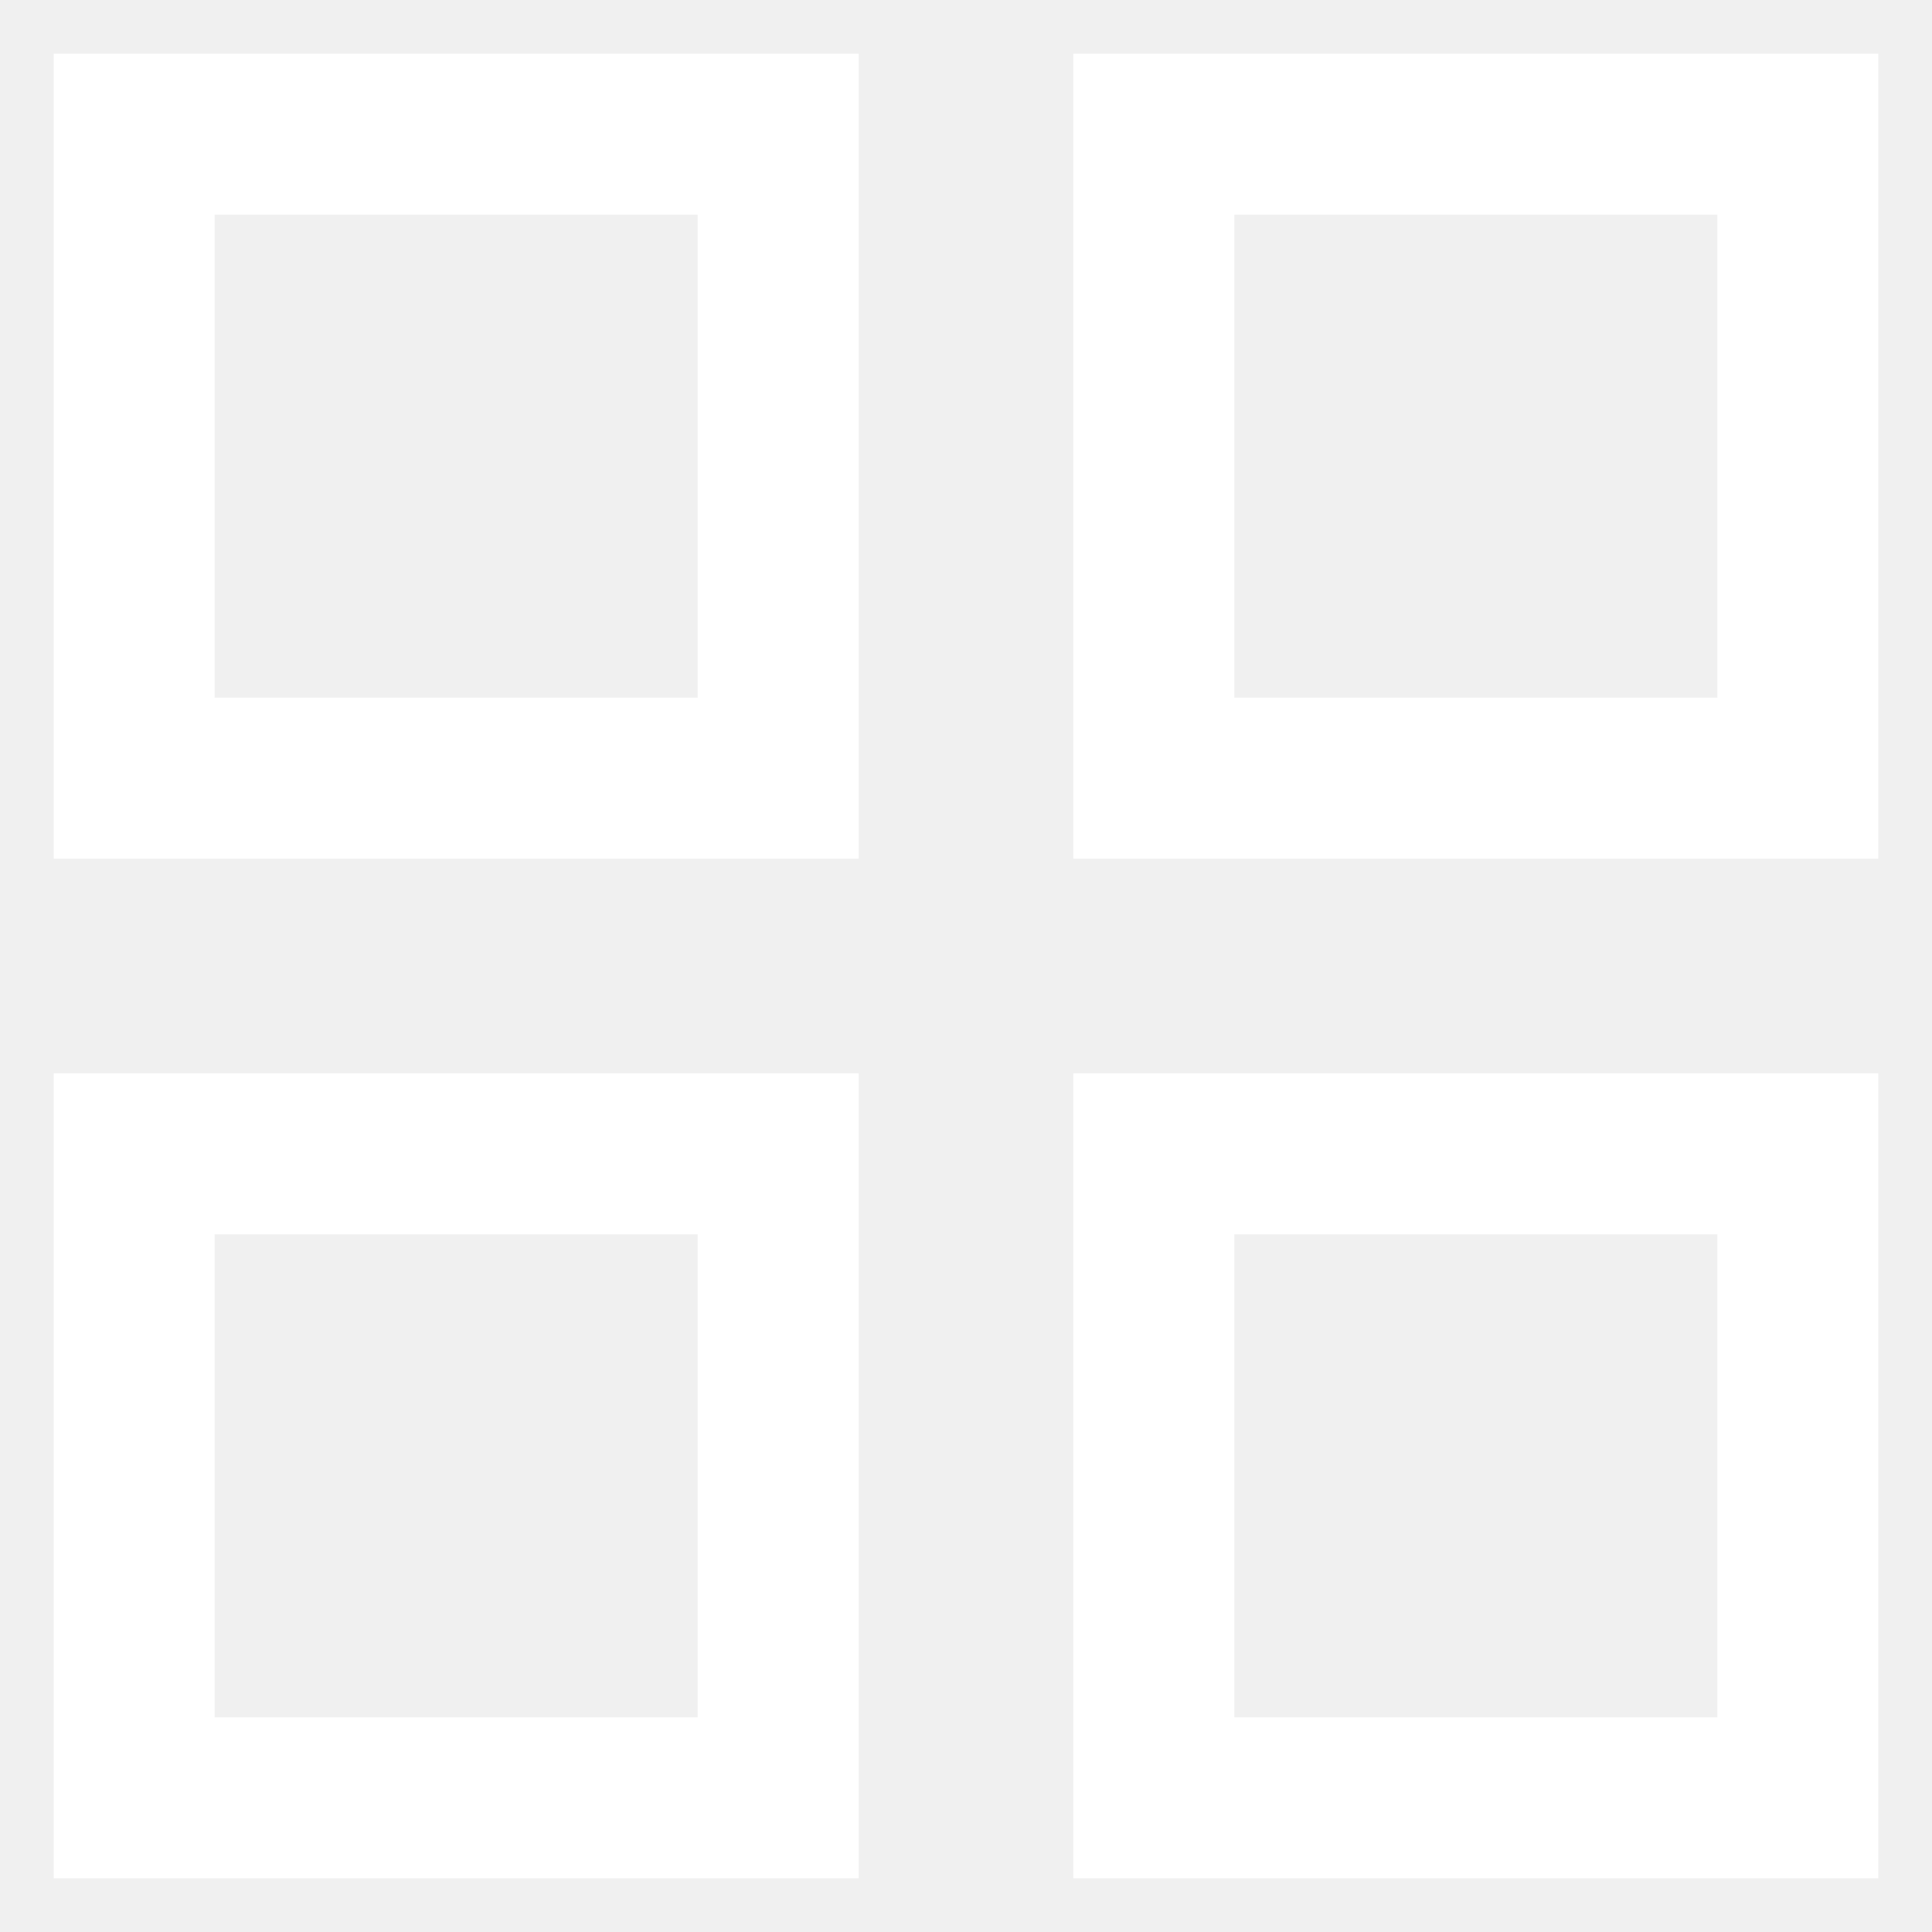
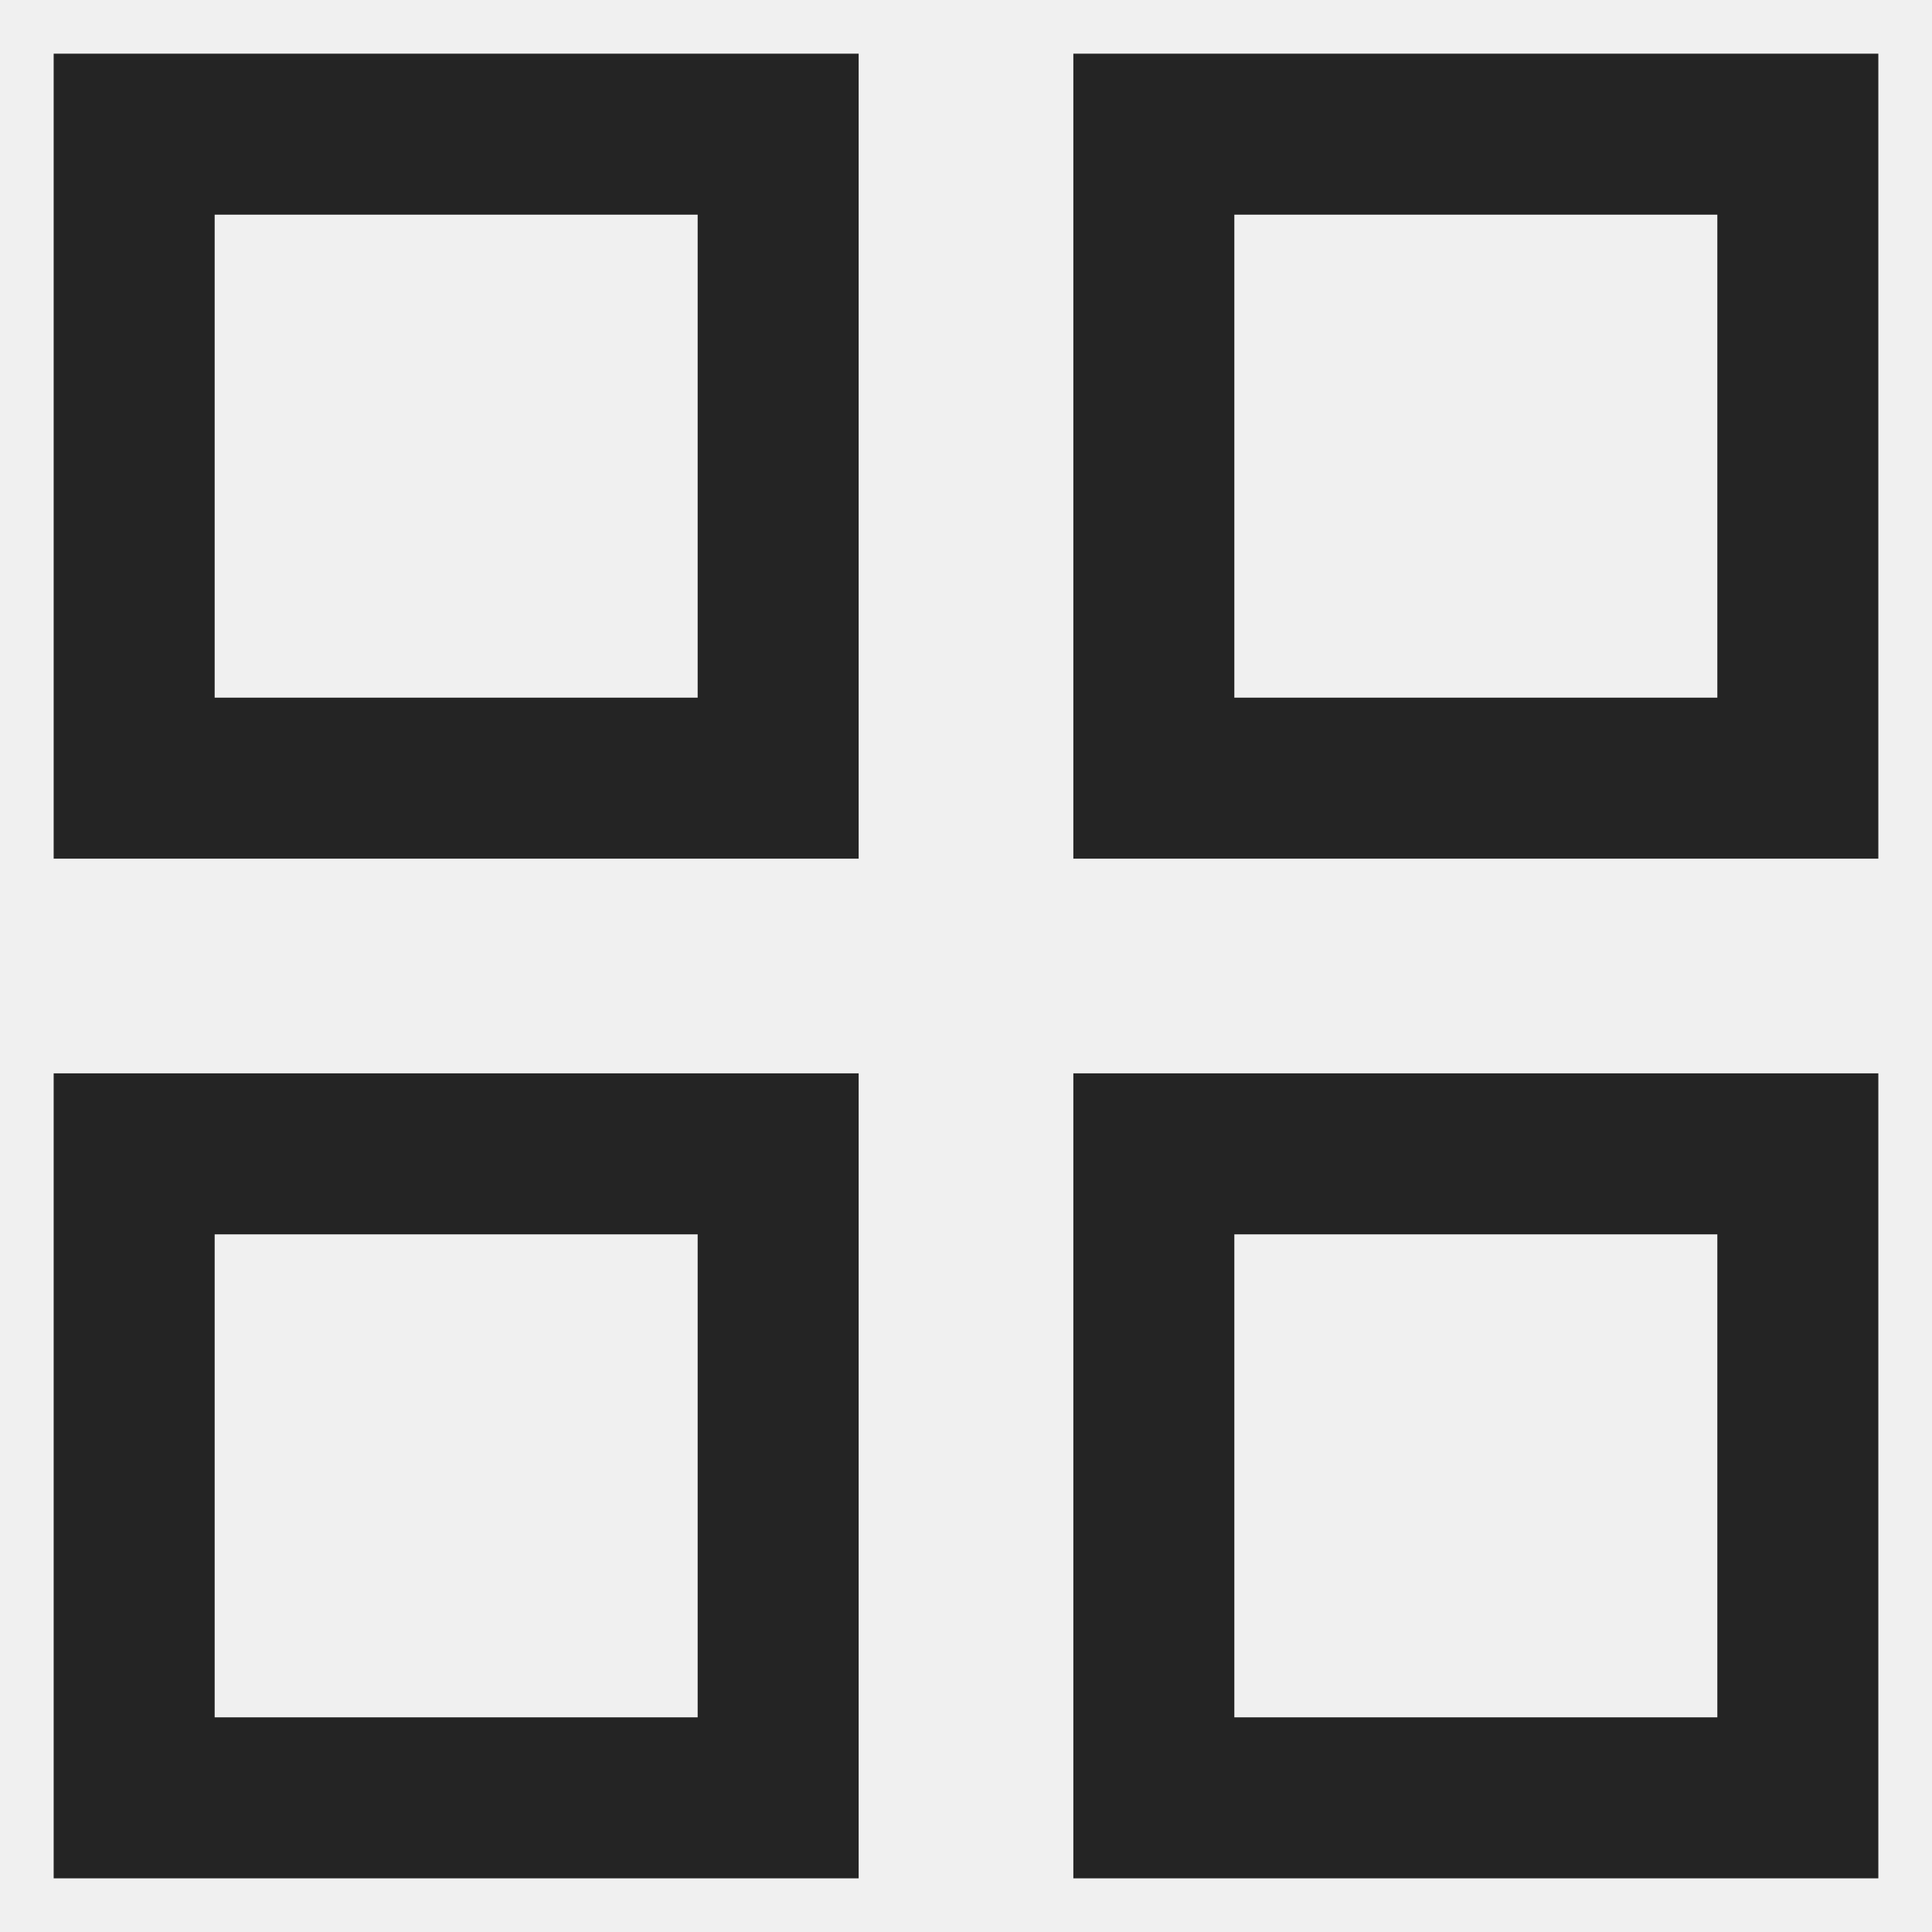
<svg xmlns="http://www.w3.org/2000/svg" width="18" height="18" viewBox="0 0 18 18" fill="none">
-   <path d="M0.5 8V0.5H8V8H0.5ZM0.5 17.5V10H8V17.5H0.5ZM10 8V0.5H17.5V8H10ZM10 17.5V10H17.5V17.5H10ZM2 6.5H6.5V2H2V6.5ZM11.5 6.5H16V2H11.5V6.5ZM11.5 16H16V11.5H11.5V16ZM2 16H6.5V11.5H2V16Z" fill="white" />
+   <path d="M0.5 8V0.5H8V8H0.5ZM0.5 17.5V10H8V17.5H0.5ZM10 8V0.5H17.5V8H10ZM10 17.5V10H17.5V17.5H10ZM2 6.5H6.5V2H2V6.5ZM11.5 6.5H16V2H11.5V6.5ZM11.5 16H16V11.5H11.5V16ZM2 16H6.5V11.5H2V16Z" fill="#242424" />
</svg>
